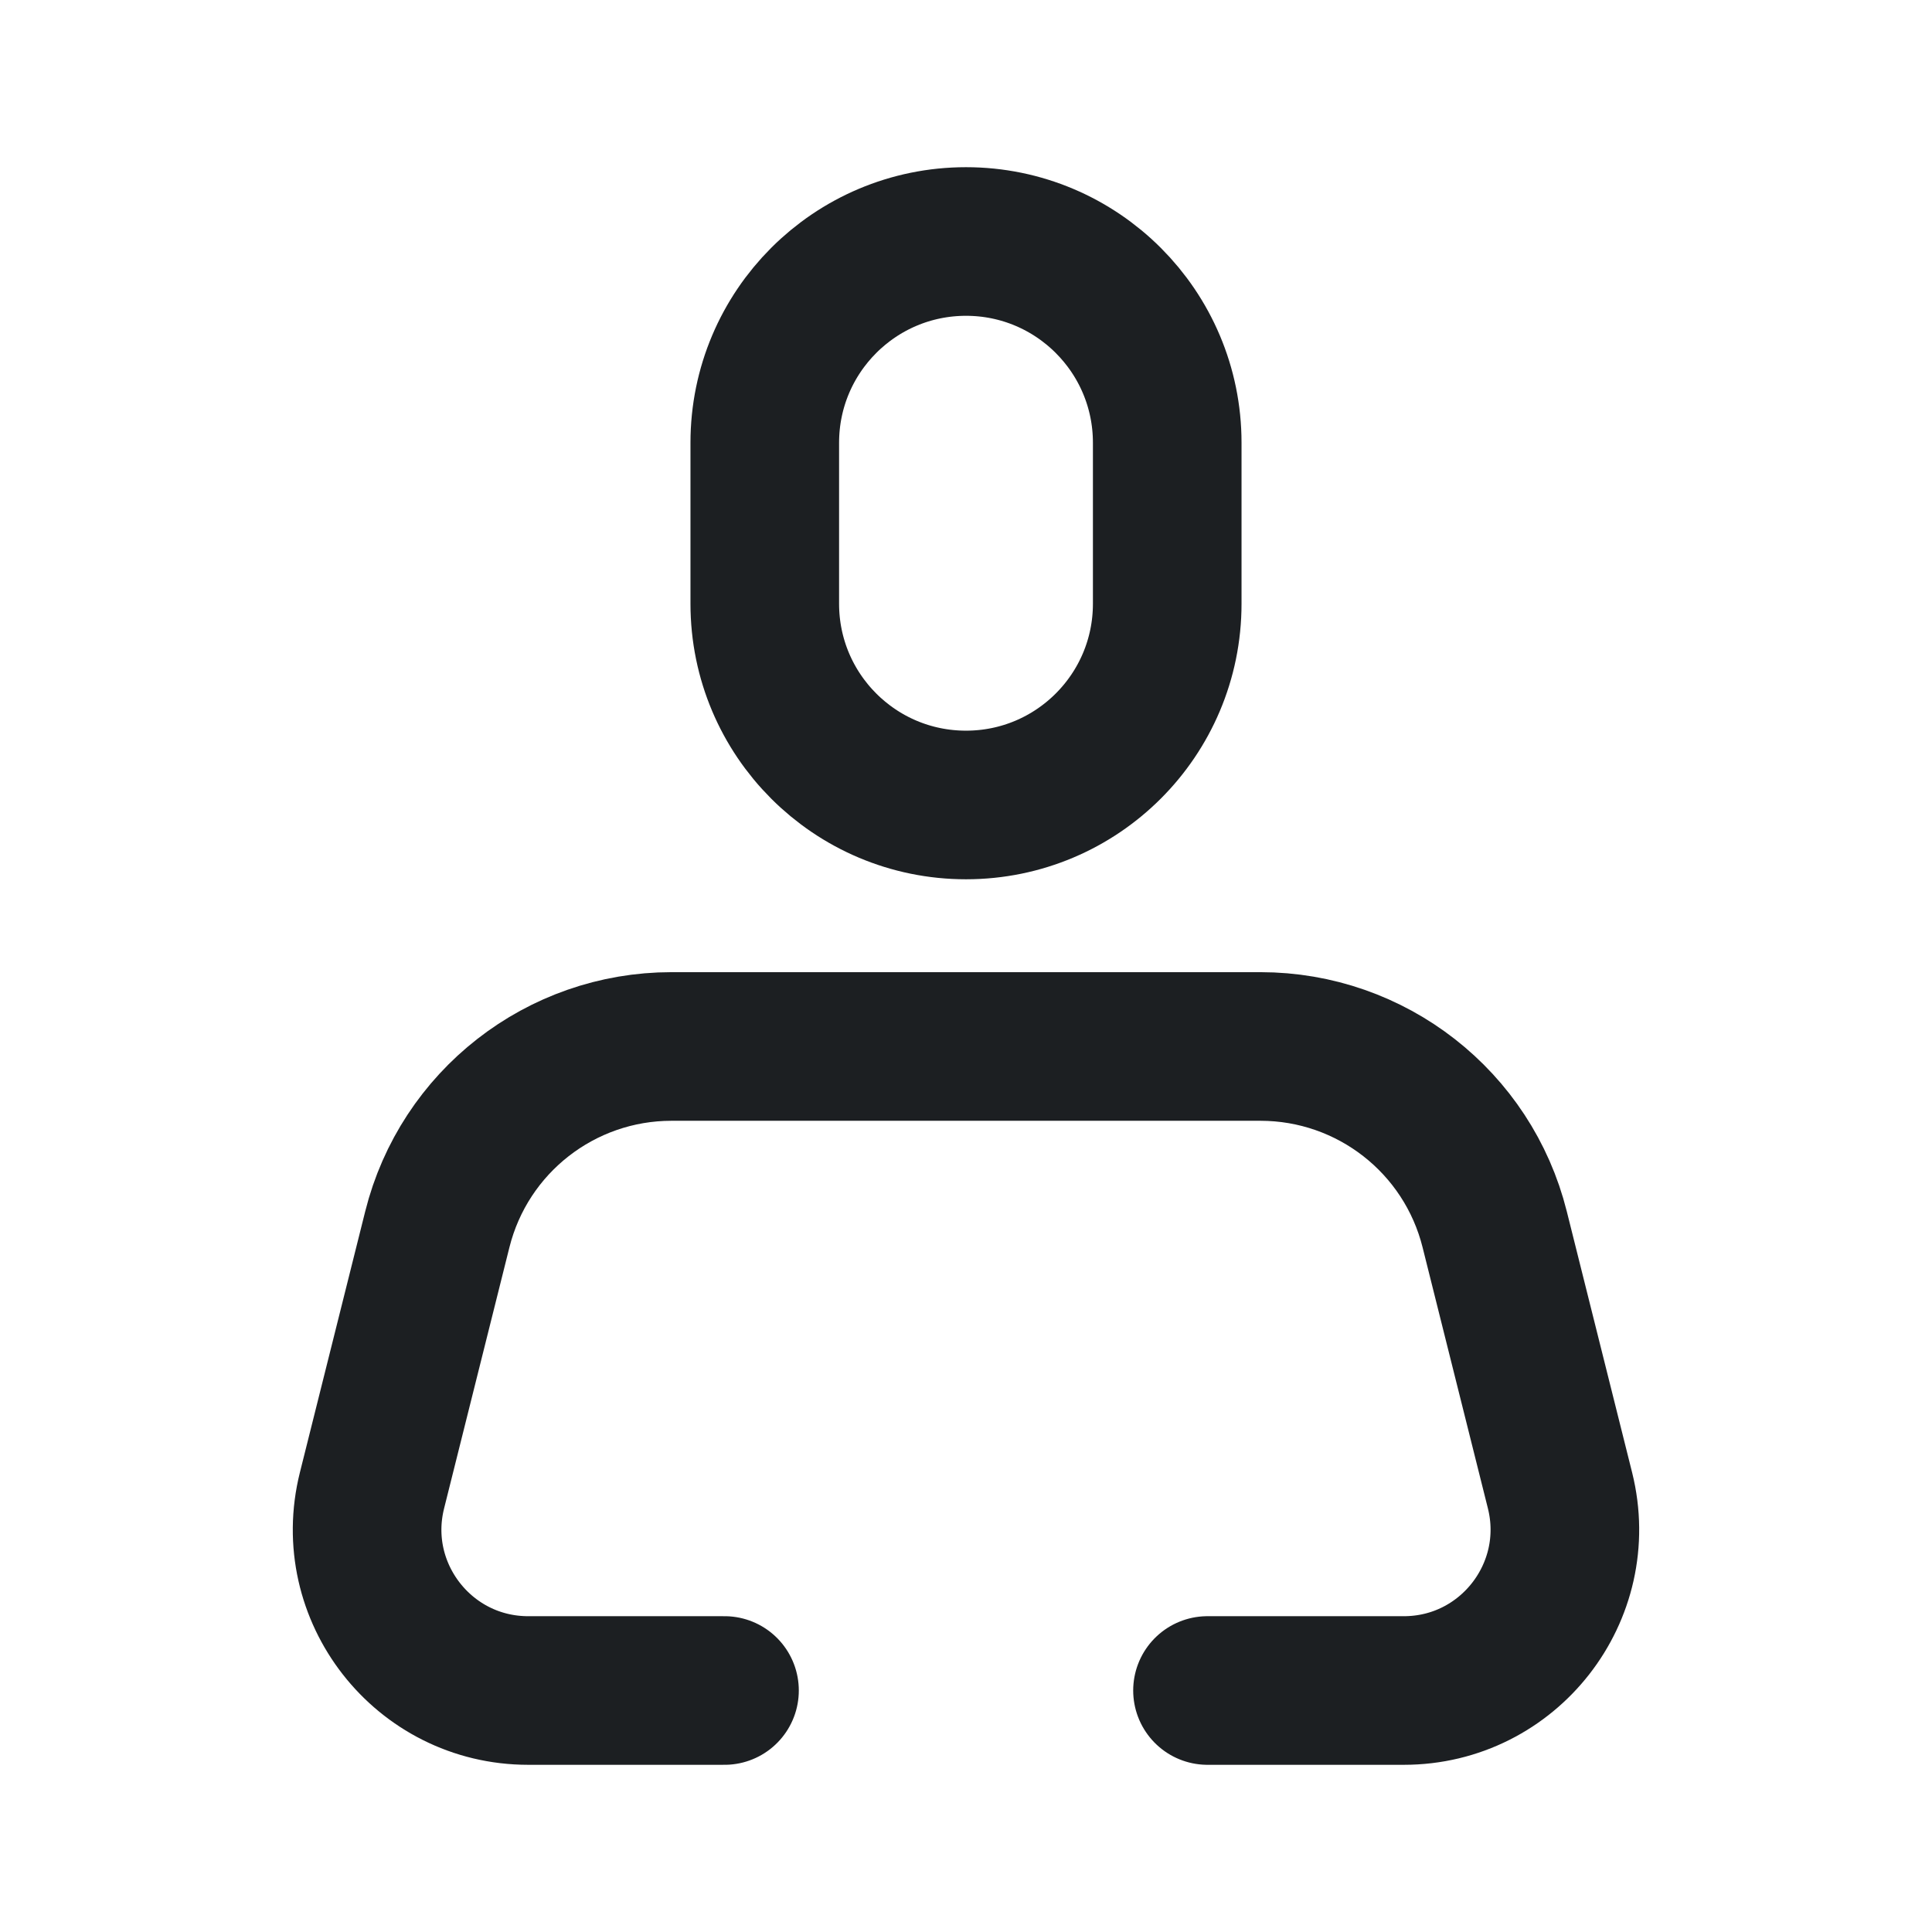
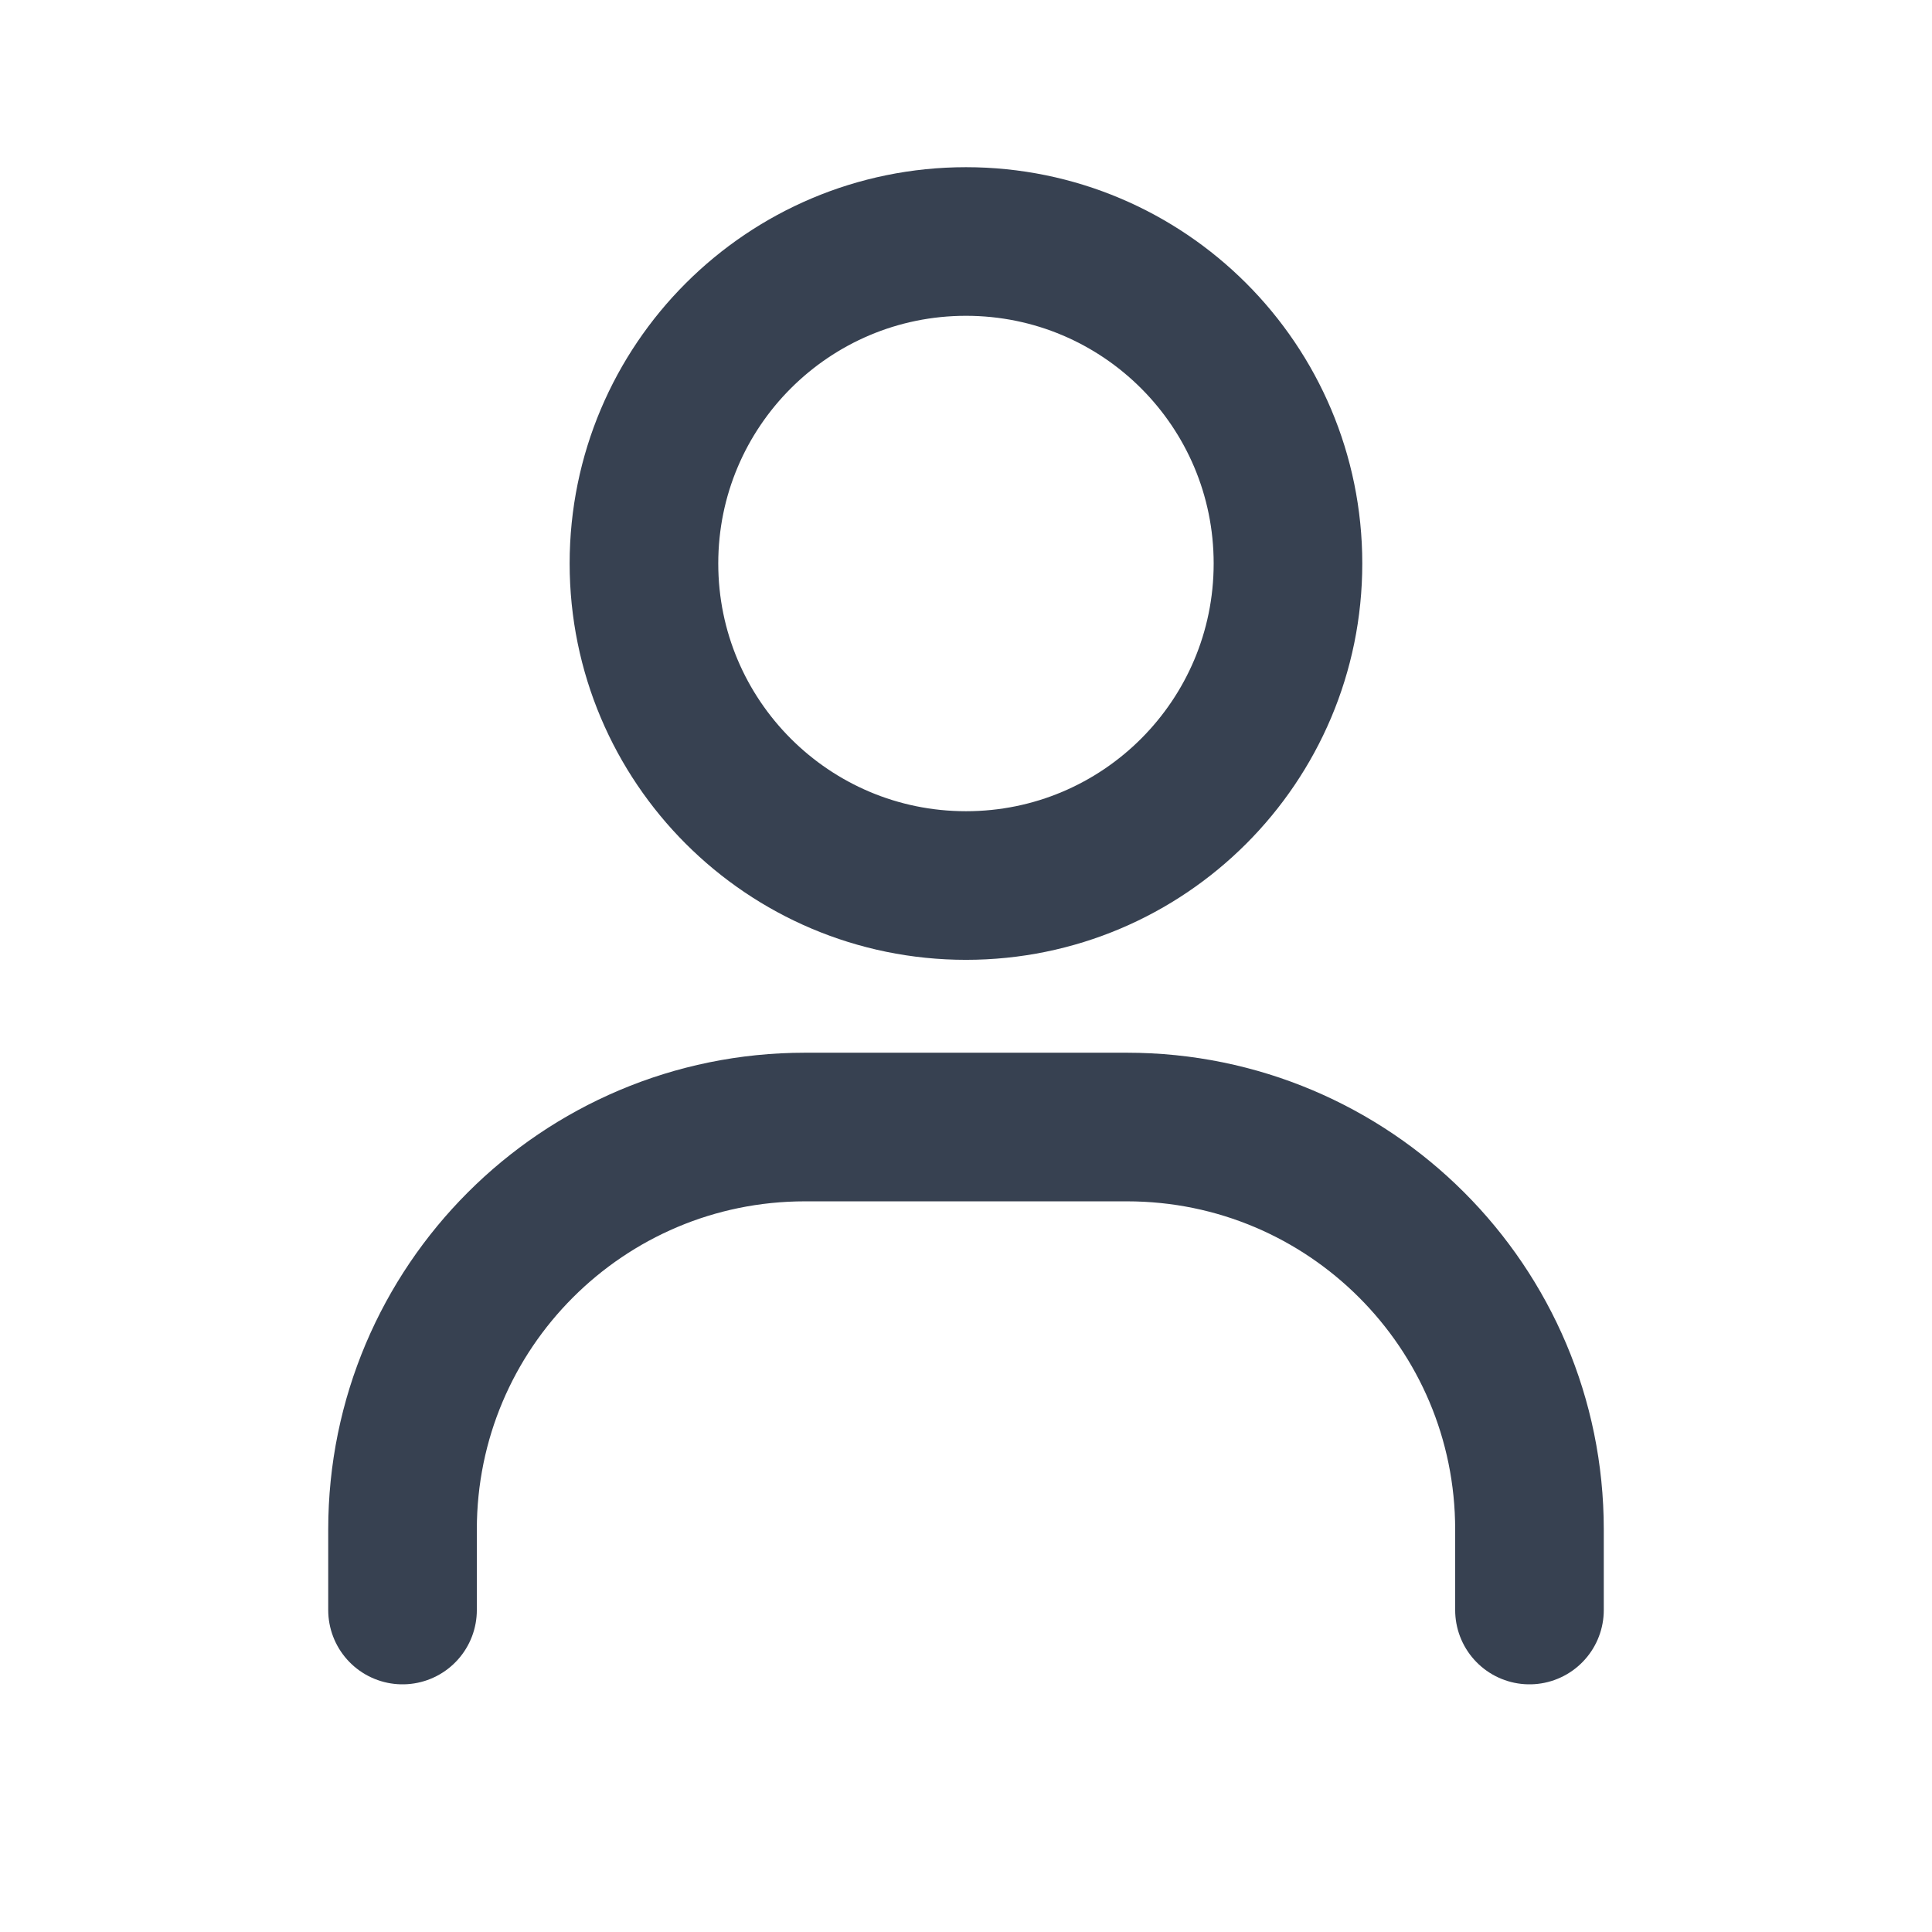
<svg xmlns="http://www.w3.org/2000/svg" width="26" height="26" viewBox="0 0 26 26" fill="none">
-   <path d="M9.75 22.75H7.108C5.699 22.75 4.664 21.425 5.006 20.058L5.885 16.545C6.246 15.098 7.546 14.083 9.037 14.083H16.962C18.454 14.083 19.754 15.098 20.115 16.545L20.994 20.058C21.335 21.425 20.301 22.75 18.892 22.75H16.25M13 10.833C11.504 10.833 10.292 9.621 10.292 8.125V5.958C10.292 4.463 11.504 3.25 13 3.25C14.496 3.25 15.708 4.463 15.708 5.958V8.125C15.708 9.621 14.496 10.833 13 10.833Z" stroke="#1C1F22" stroke-width="2" stroke-linecap="round" stroke-linejoin="round" />
+   <path d="M5.417 21.667V20.583C5.417 17.592 7.842 15.167 10.833 15.167H15.166C18.158 15.167 20.583 17.592 20.583 20.583V21.667M17.333 7.583C17.333 9.977 15.393 11.917 13 11.917C10.607 11.917 8.666 9.977 8.666 7.583C8.666 5.19 10.607 3.25 13 3.25C15.393 3.25 17.333 5.19 17.333 7.583Z" stroke="#374151" stroke-width="2" stroke-linecap="round" stroke-linejoin="round" />
</svg>
